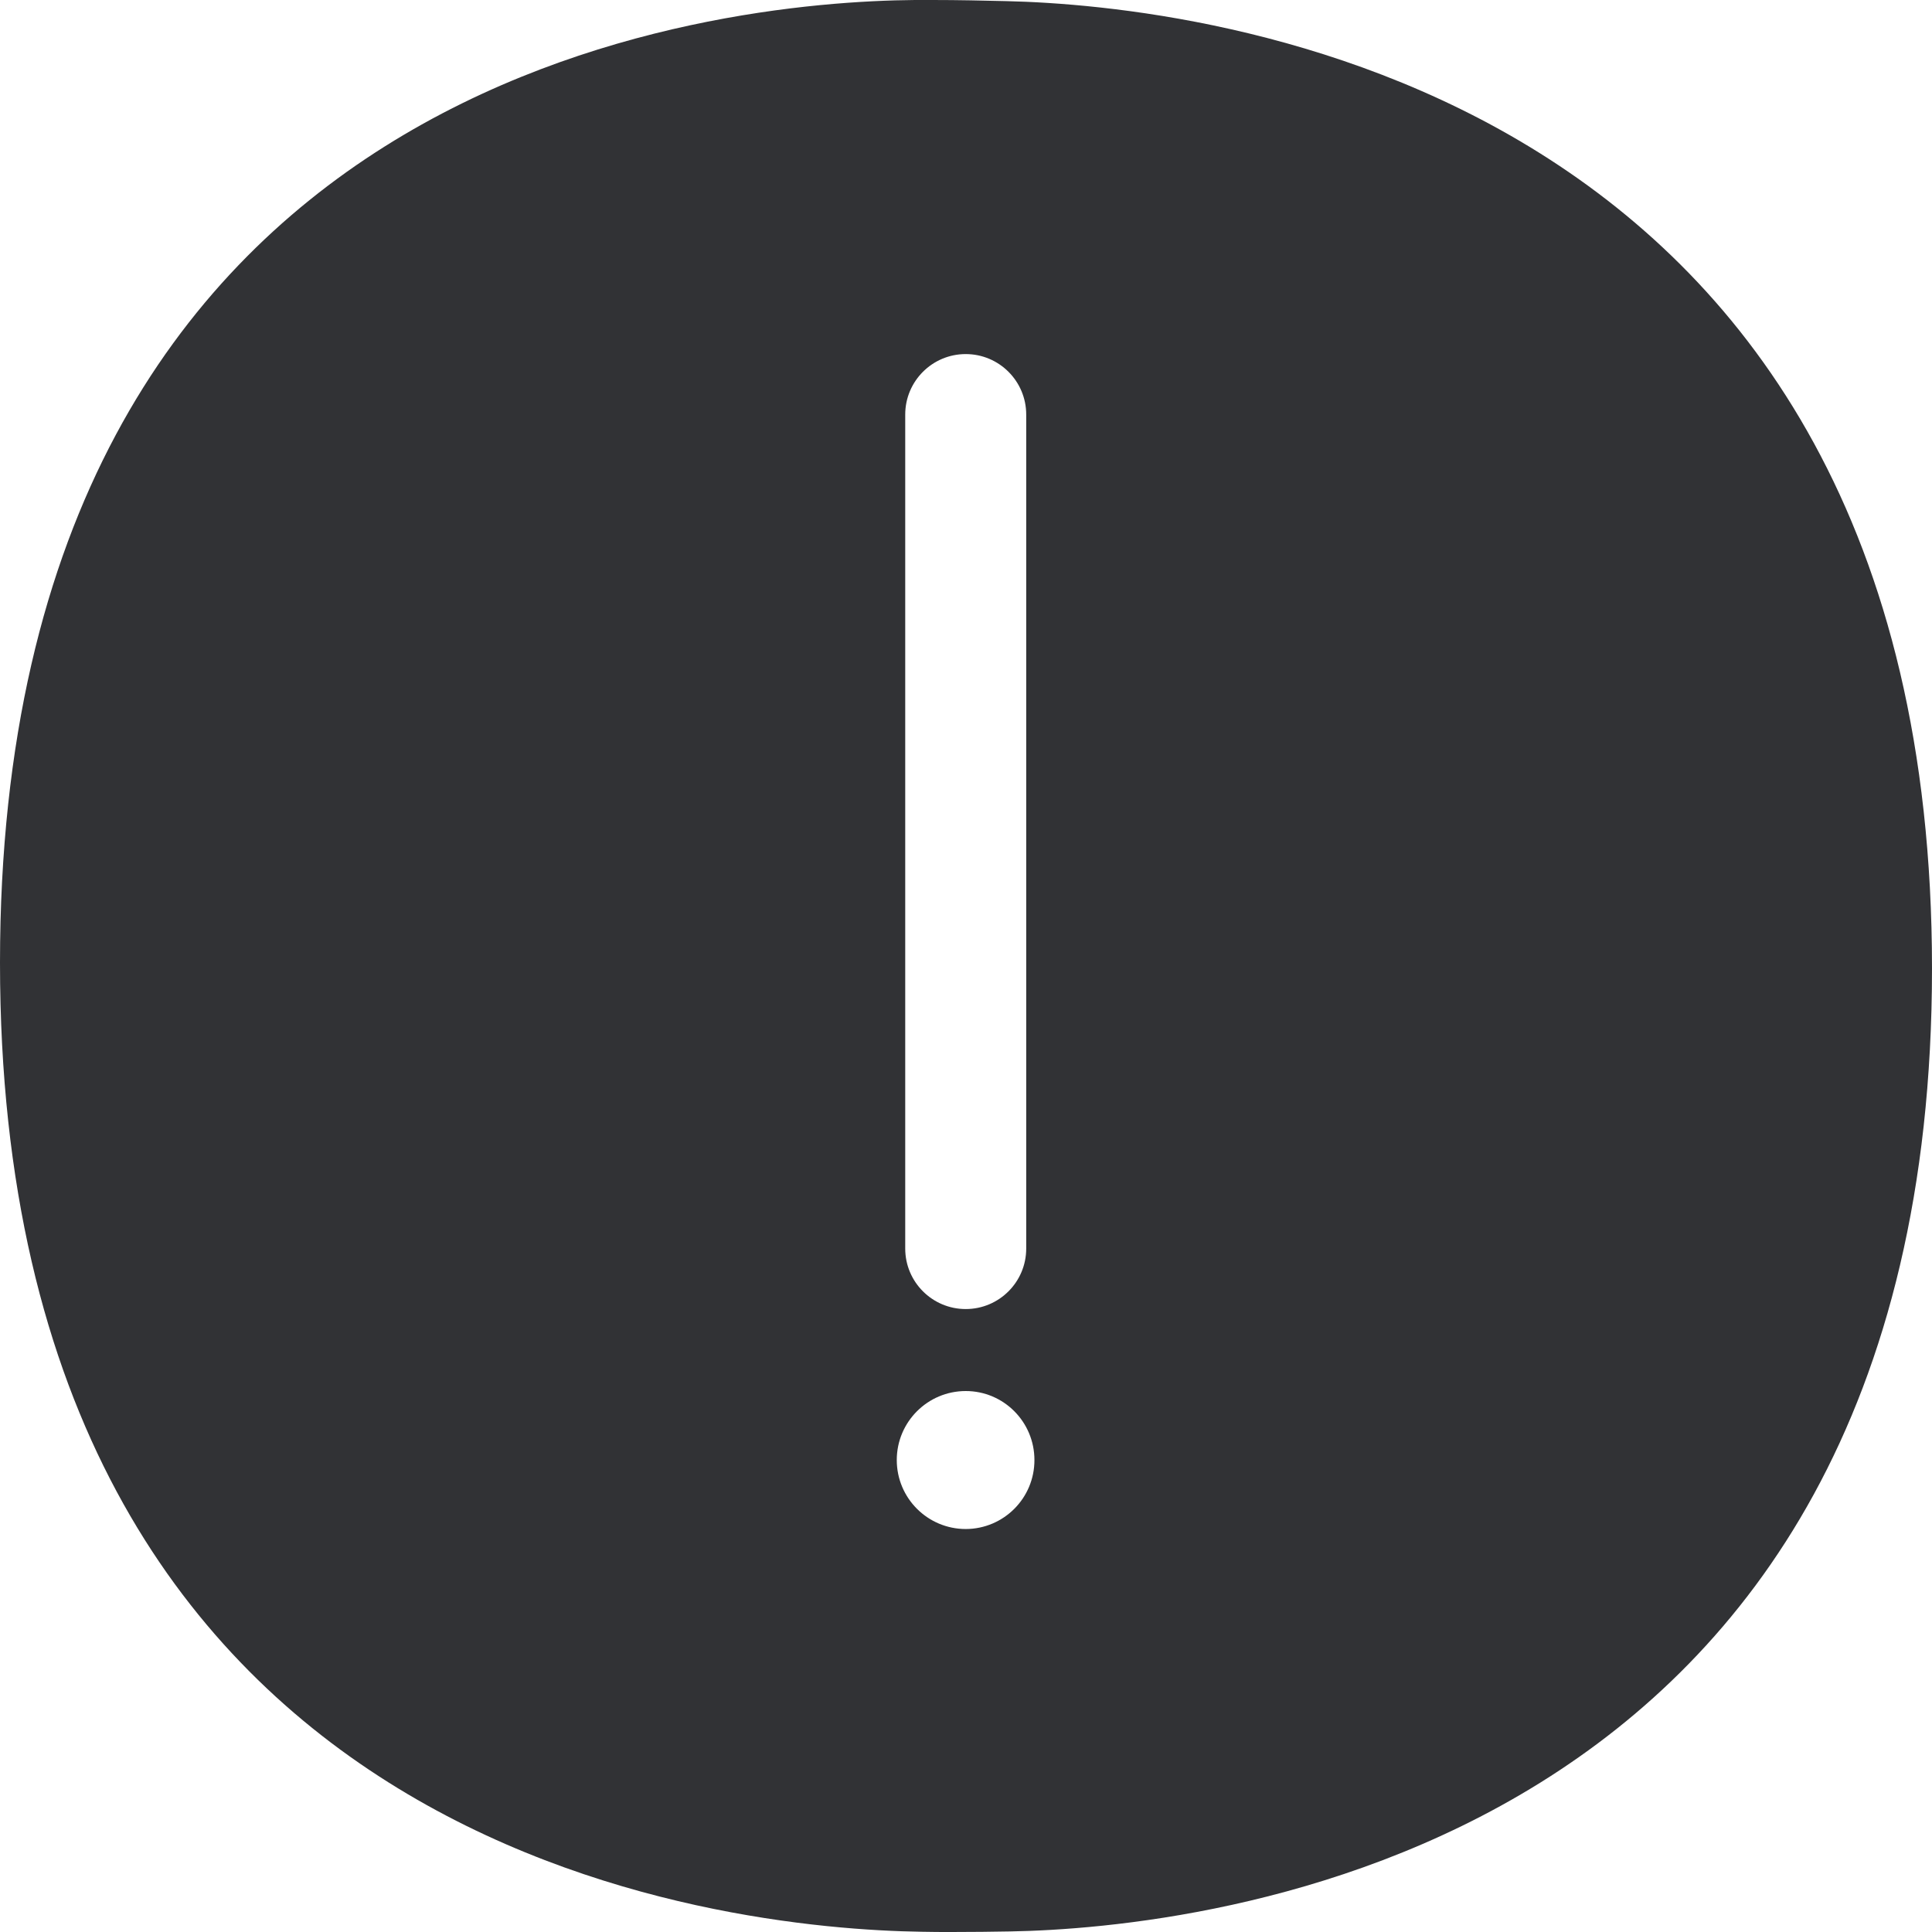
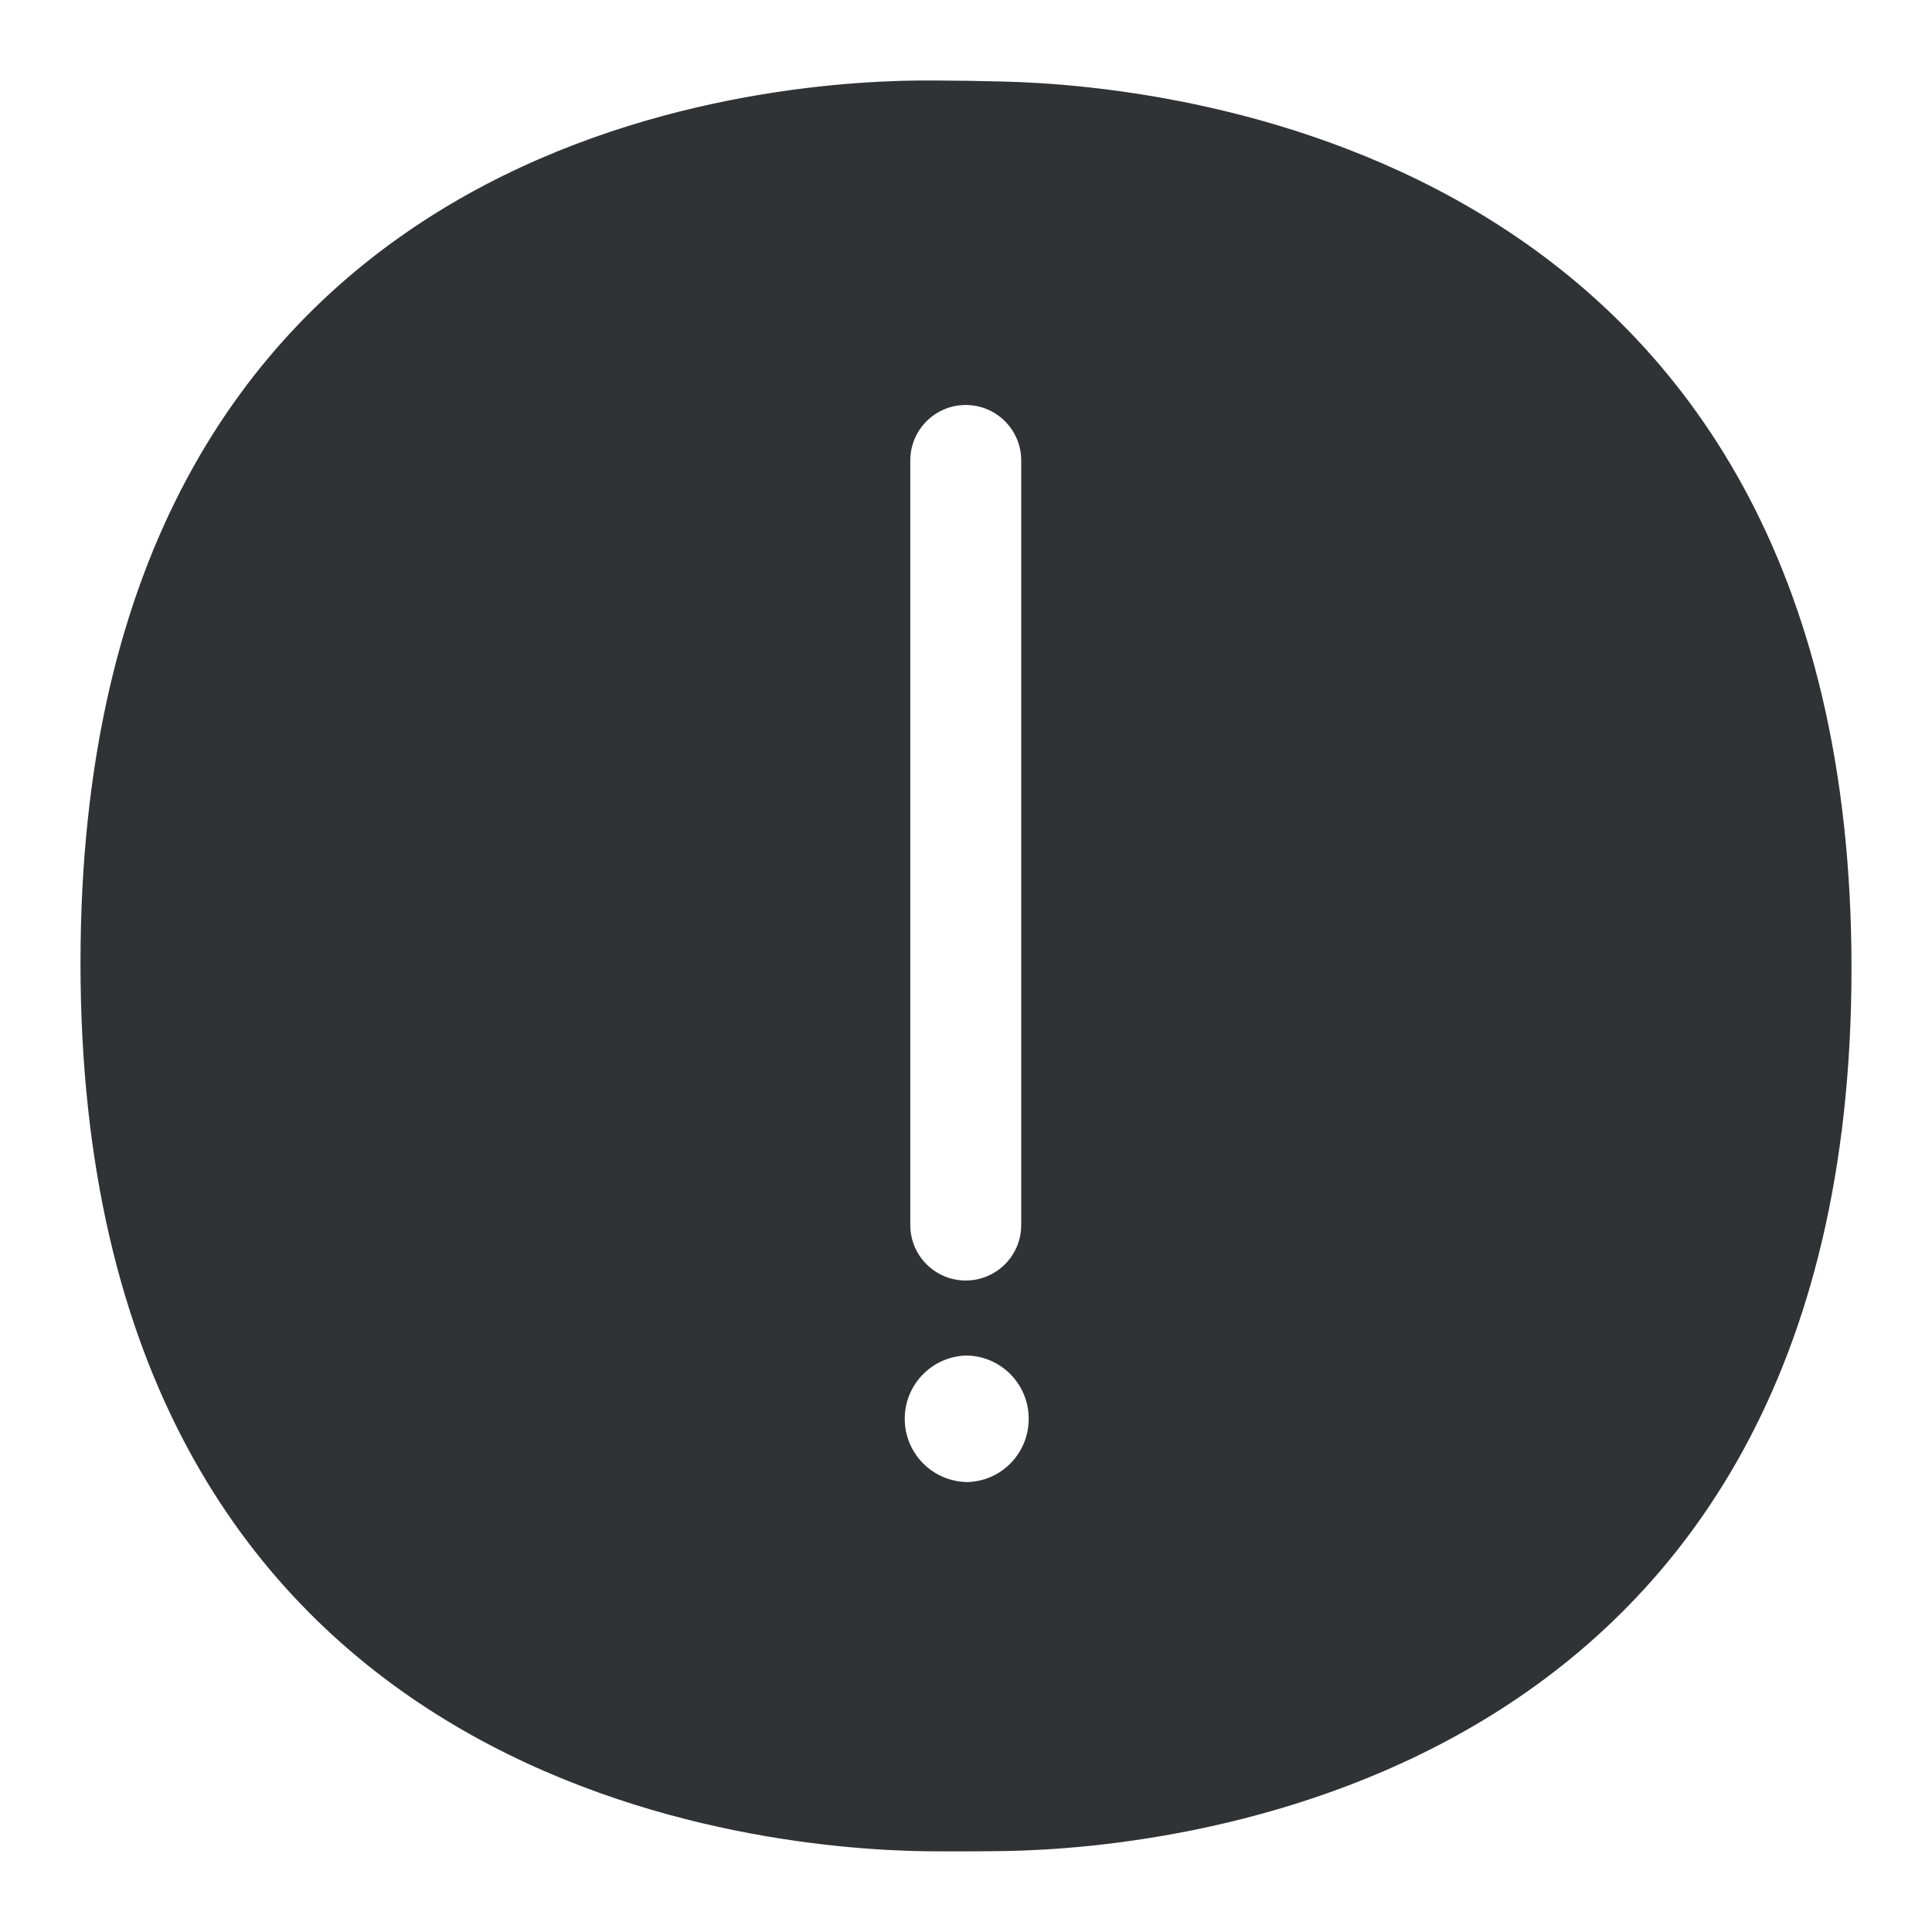
<svg xmlns="http://www.w3.org/2000/svg" width="24" height="24" viewBox="0 0 24 24">
-   <path d="M11.997 18.994a.857.857 0 010-1.714c.47 0 .853.382.853.857a.855.855 0 01-.853.857zM11.245 5.15a.751.751 0 011.503 0v10.36a.751.751 0 01-1.503 0V5.15zM12.502.014C12.222.007 11.898 0 11.587 0h-.222C8.954.02 0 .847 0 11.959c0 11.13 9.04 12.003 11.45 12.038.123.003.25.003.376.003.253 0 .505-.003.724-.007C14.84 23.953 24 23.092 24 12.031 24 .997 14.851.068 12.502.014z" fill="#313235" fill-rule="nonzero" />
+   <path d="M11.997 18.41a.786.786 0 010-1.571c.432 0 .782.351.782.786 0 .435-.35.786-.782.786zm-.689-12.69a.689.689 0 011.378 0v9.498a.689.689 0 01-1.378 0V5.721zm1.152-4.707A35.105 35.105 0 0011.621 1h-.203C9.208 1.019 1 1.776 1 11.962c0 10.202 8.286 11.004 10.496 11.035a42.806 42.806 0 001.008-.003C14.604 22.956 23 22.167 23 12.028 23 1.914 14.614 1.063 12.46 1.013z" fill="#313235" fill-rule="nonzero" />
</svg>
